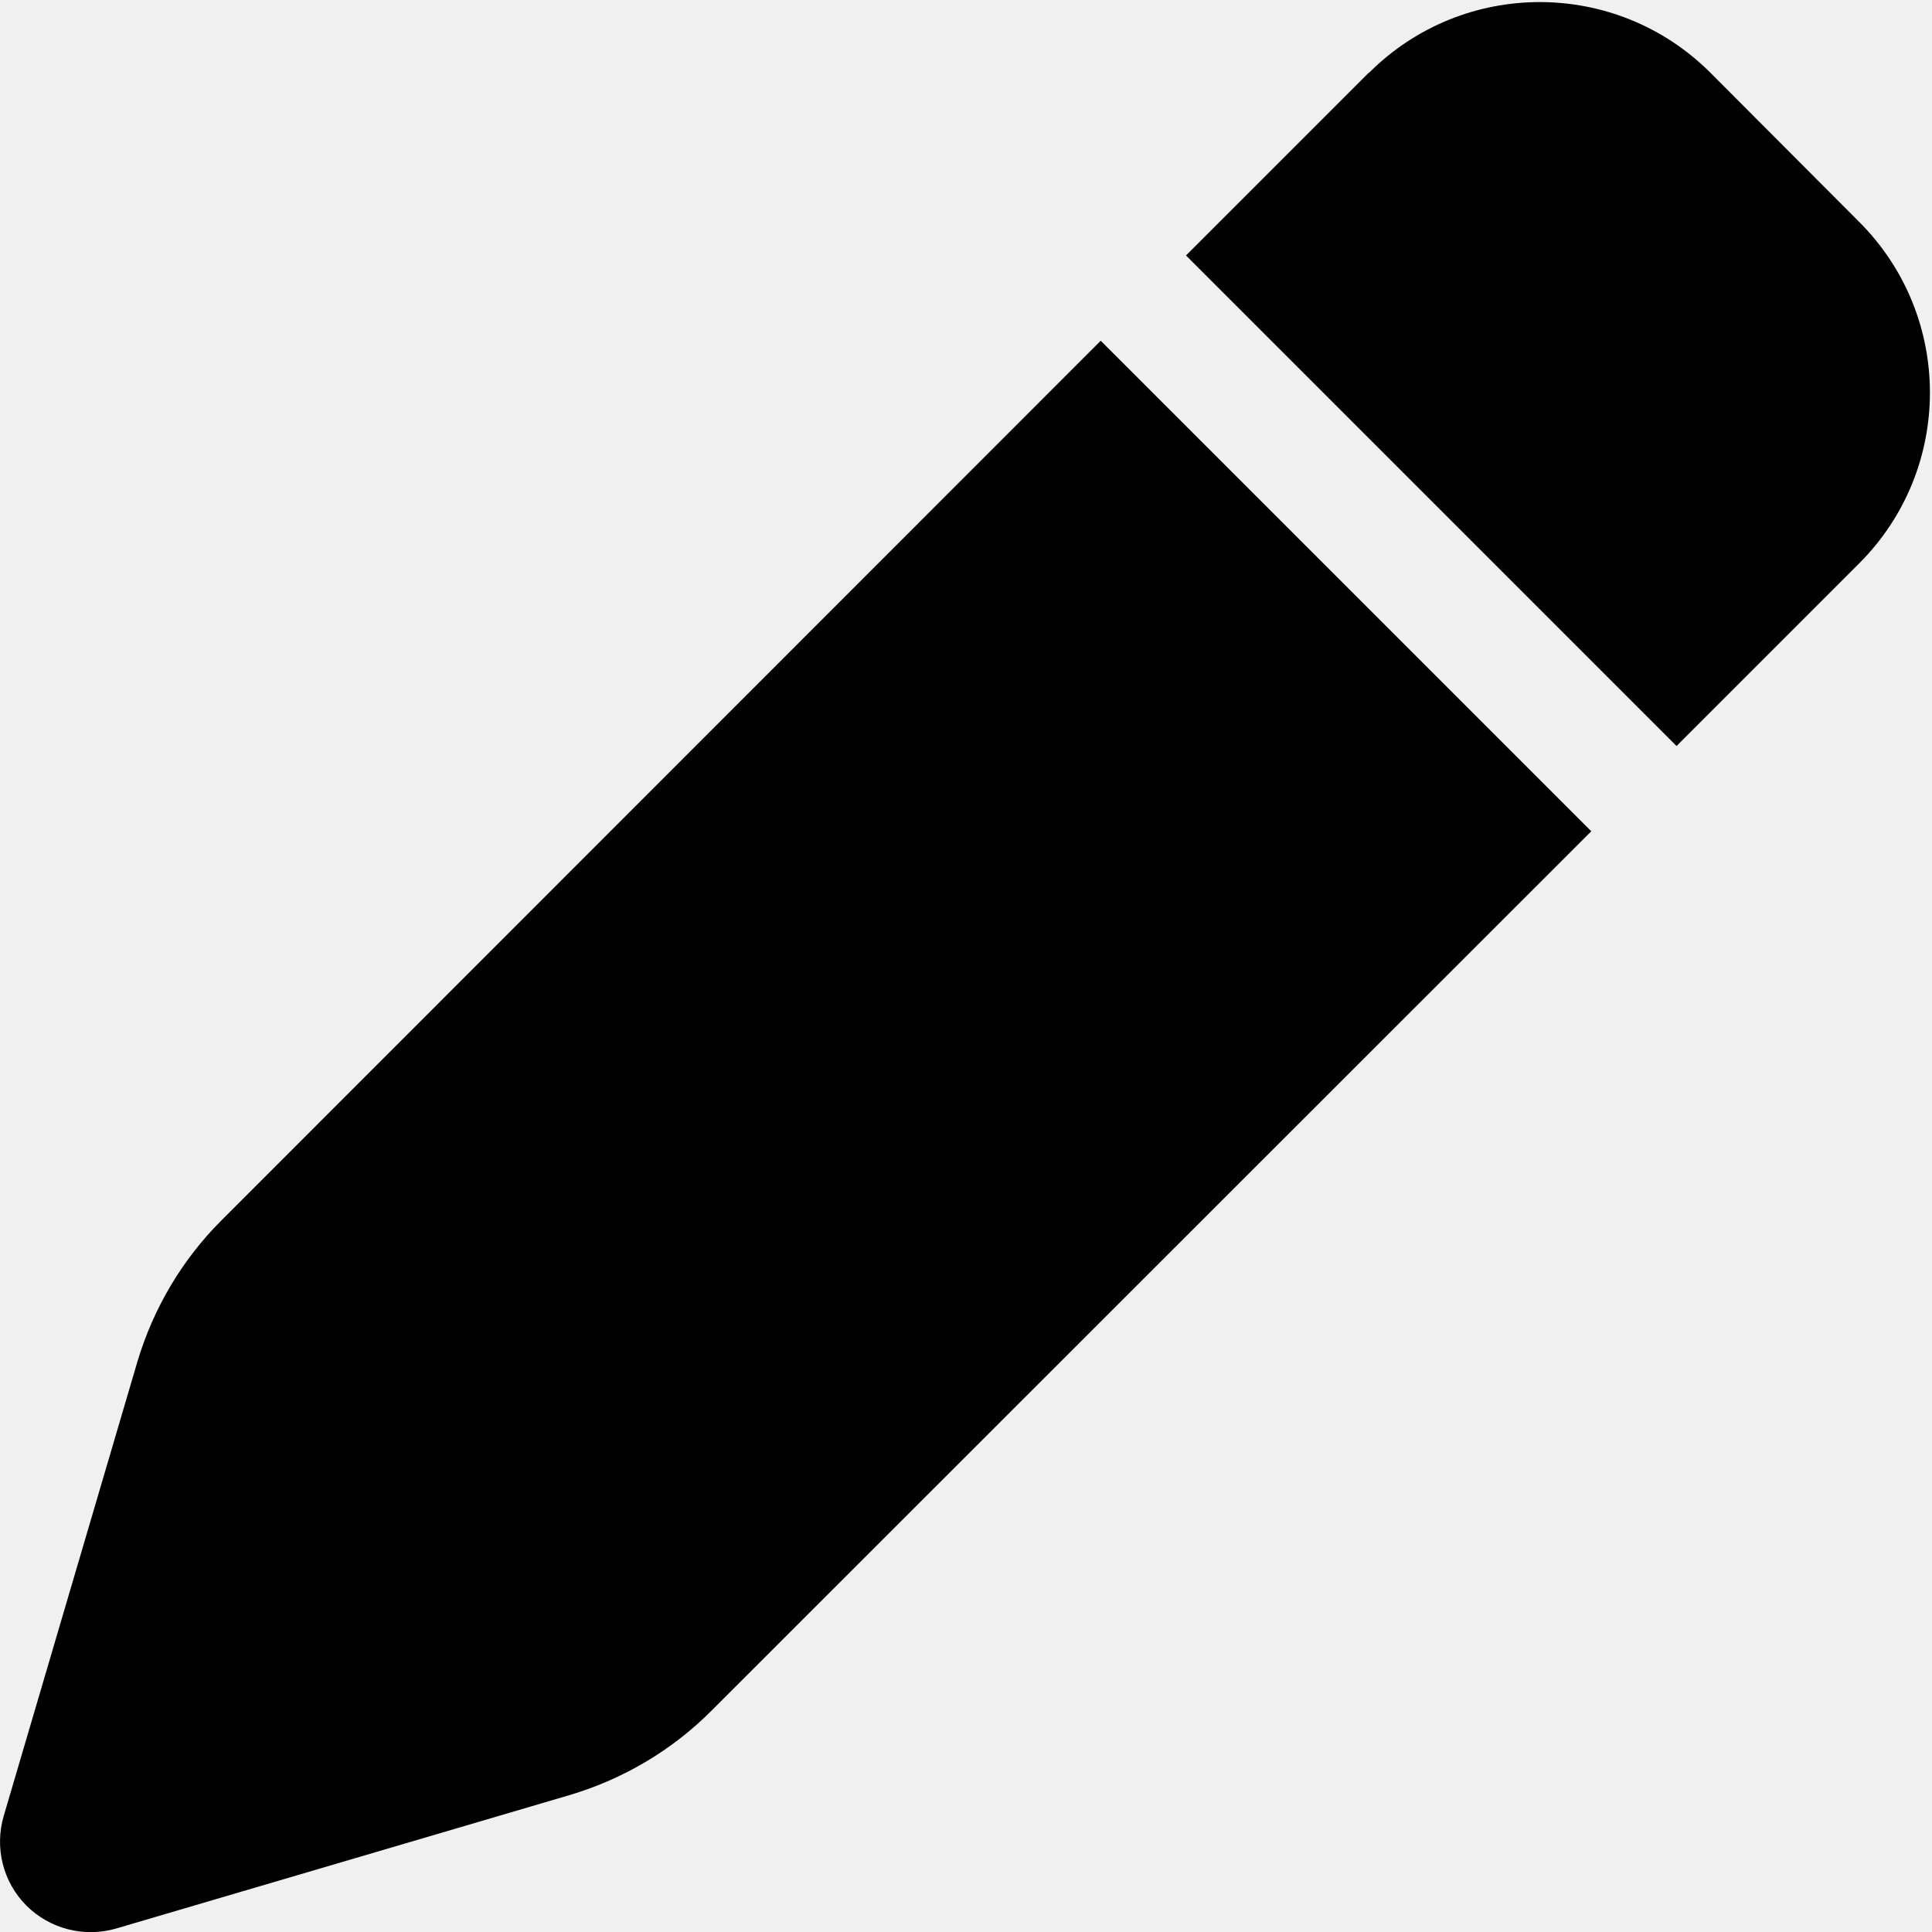
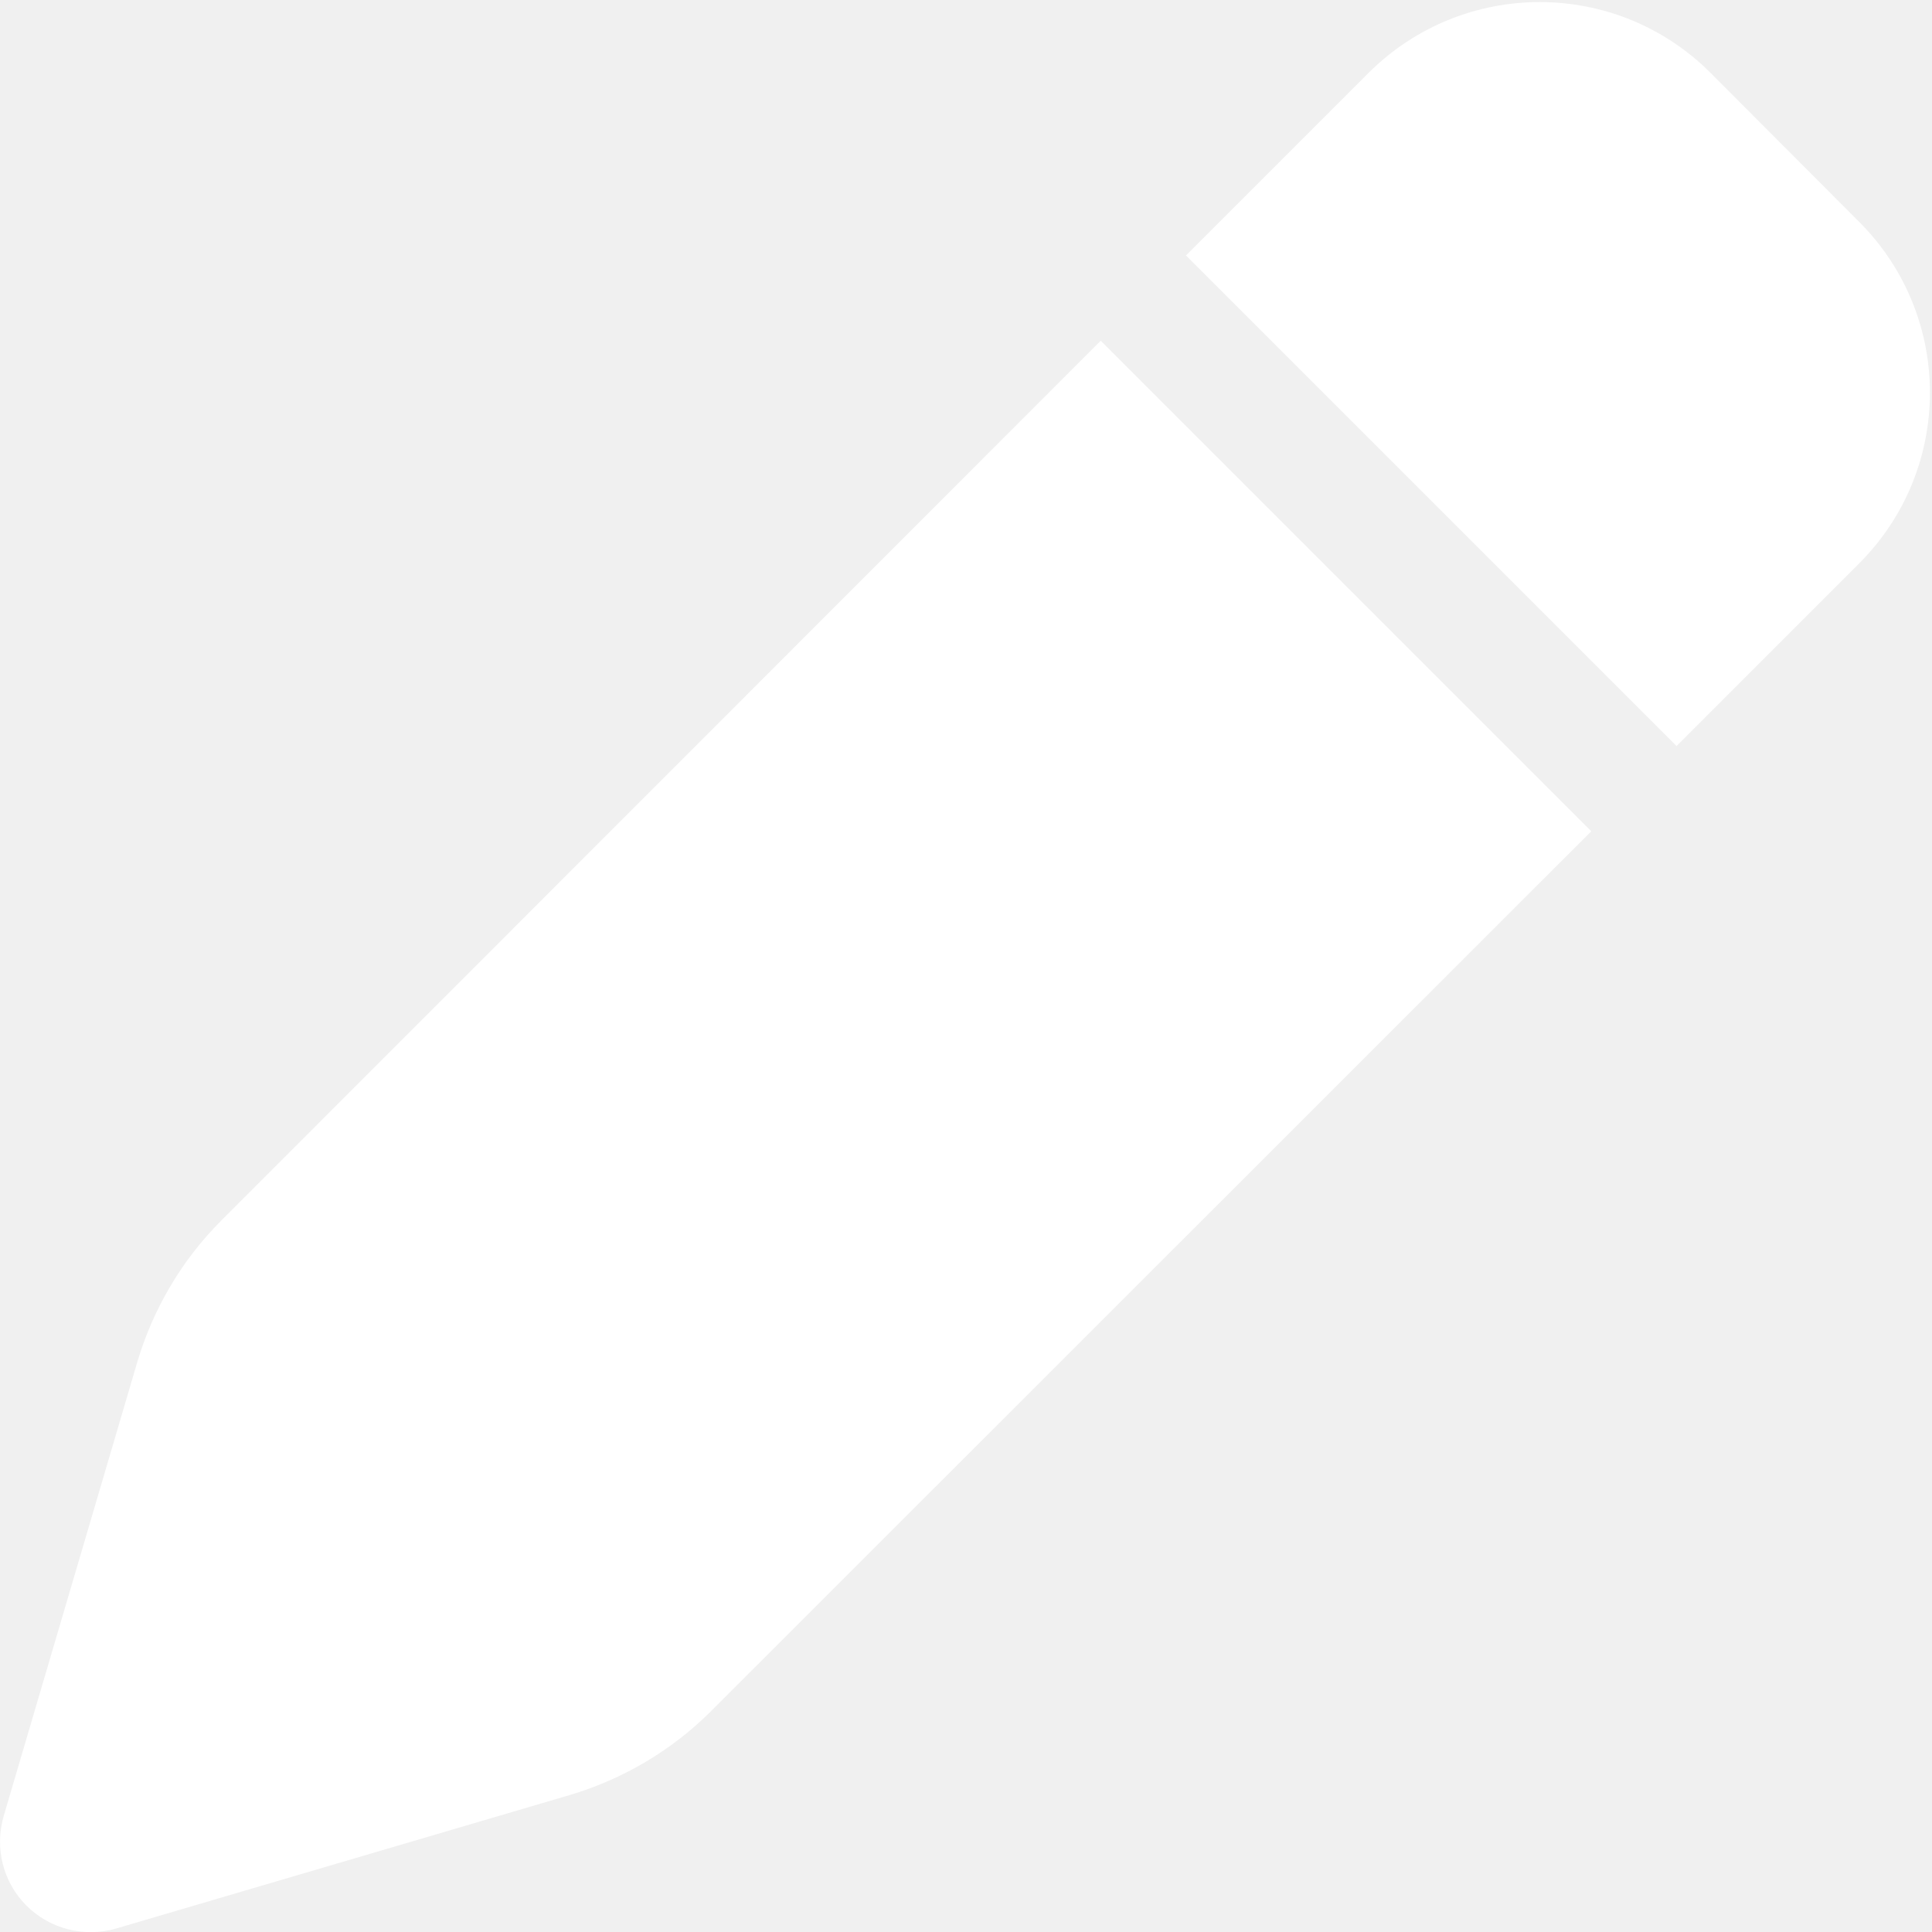
- <svg xmlns="http://www.w3.org/2000/svg" viewBox="0 0 512 512">
-   <path d="M362.7 19.3L314.3 67.7 444.3 197.7l48.4-48.4c25-25 25-65.5 0-90.5L453.3 19.3c-25-25-65.5-25-90.5 0zm-71 71L58.6 323.5c-10.4 10.4-18 23.3-22.2 37.4L1 481.2C-1.5 489.7 .8 498.8 7 505s15.3 8.5 23.7 6.1l120.3-35.4c14.1-4.2 27-11.8 37.4-22.2L421.7 220.3 291.7 90.3z" />
+ <svg xmlns="http://www.w3.org/2000/svg" version="1.1" id="Layer_1" x="0px" y="0px" viewBox="0 0 512 512" style="enable-background:new 0 0 512 512;" xml:space="preserve">
+   <style type="text/css">
+ 	.st0{fill:#FFFFFF;}
+ </style>
+   <path class="st0" d="M362.7,19.3l-48.4,48.4l130,130l48.4-48.4c25-25,25-65.5,0-90.5l-39.4-39.5C428.3-5.7,387.8-5.7,362.7,19.3  L362.7,19.3z M291.7,90.3L58.6,323.5c-10.4,10.4-18,23.3-22.2,37.4L1,481.2c-2.5,8.5-0.2,17.6,6,23.8s15.3,8.5,23.7,6.1L151,475.7  c14.1-4.2,27-11.8,37.4-22.2l233.3-233.2L291.7,90.3z" />
</svg>
